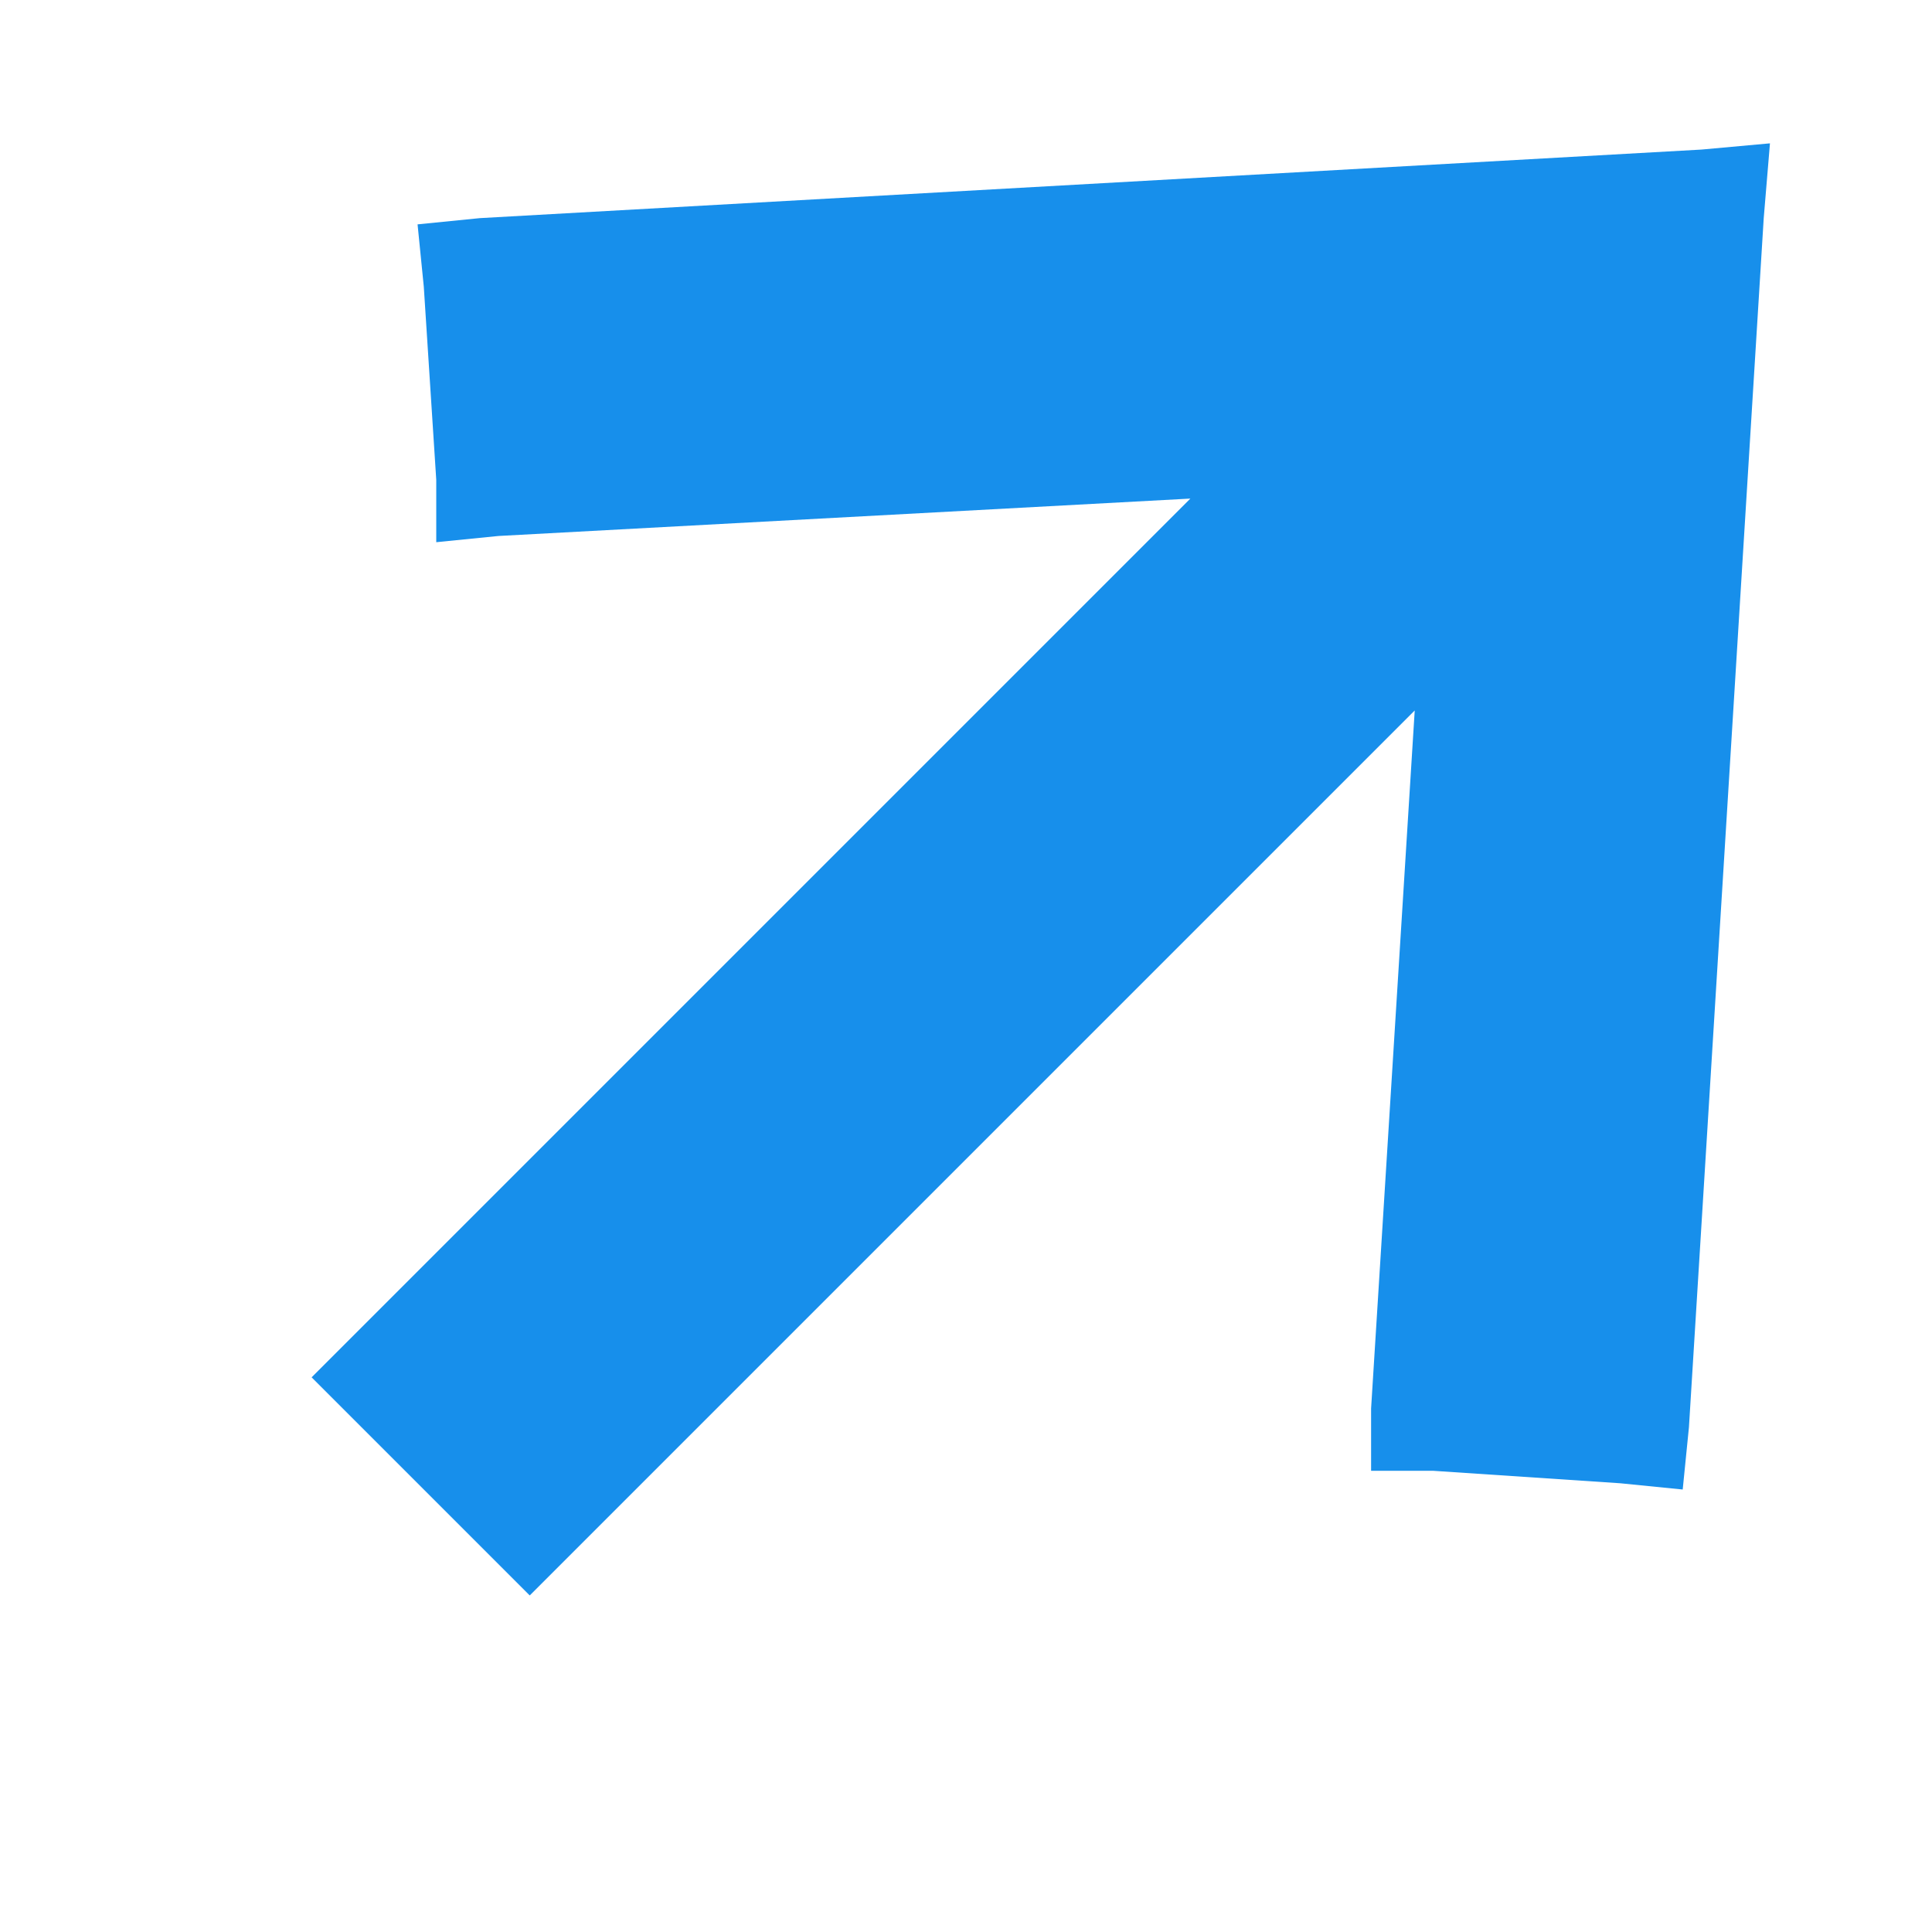
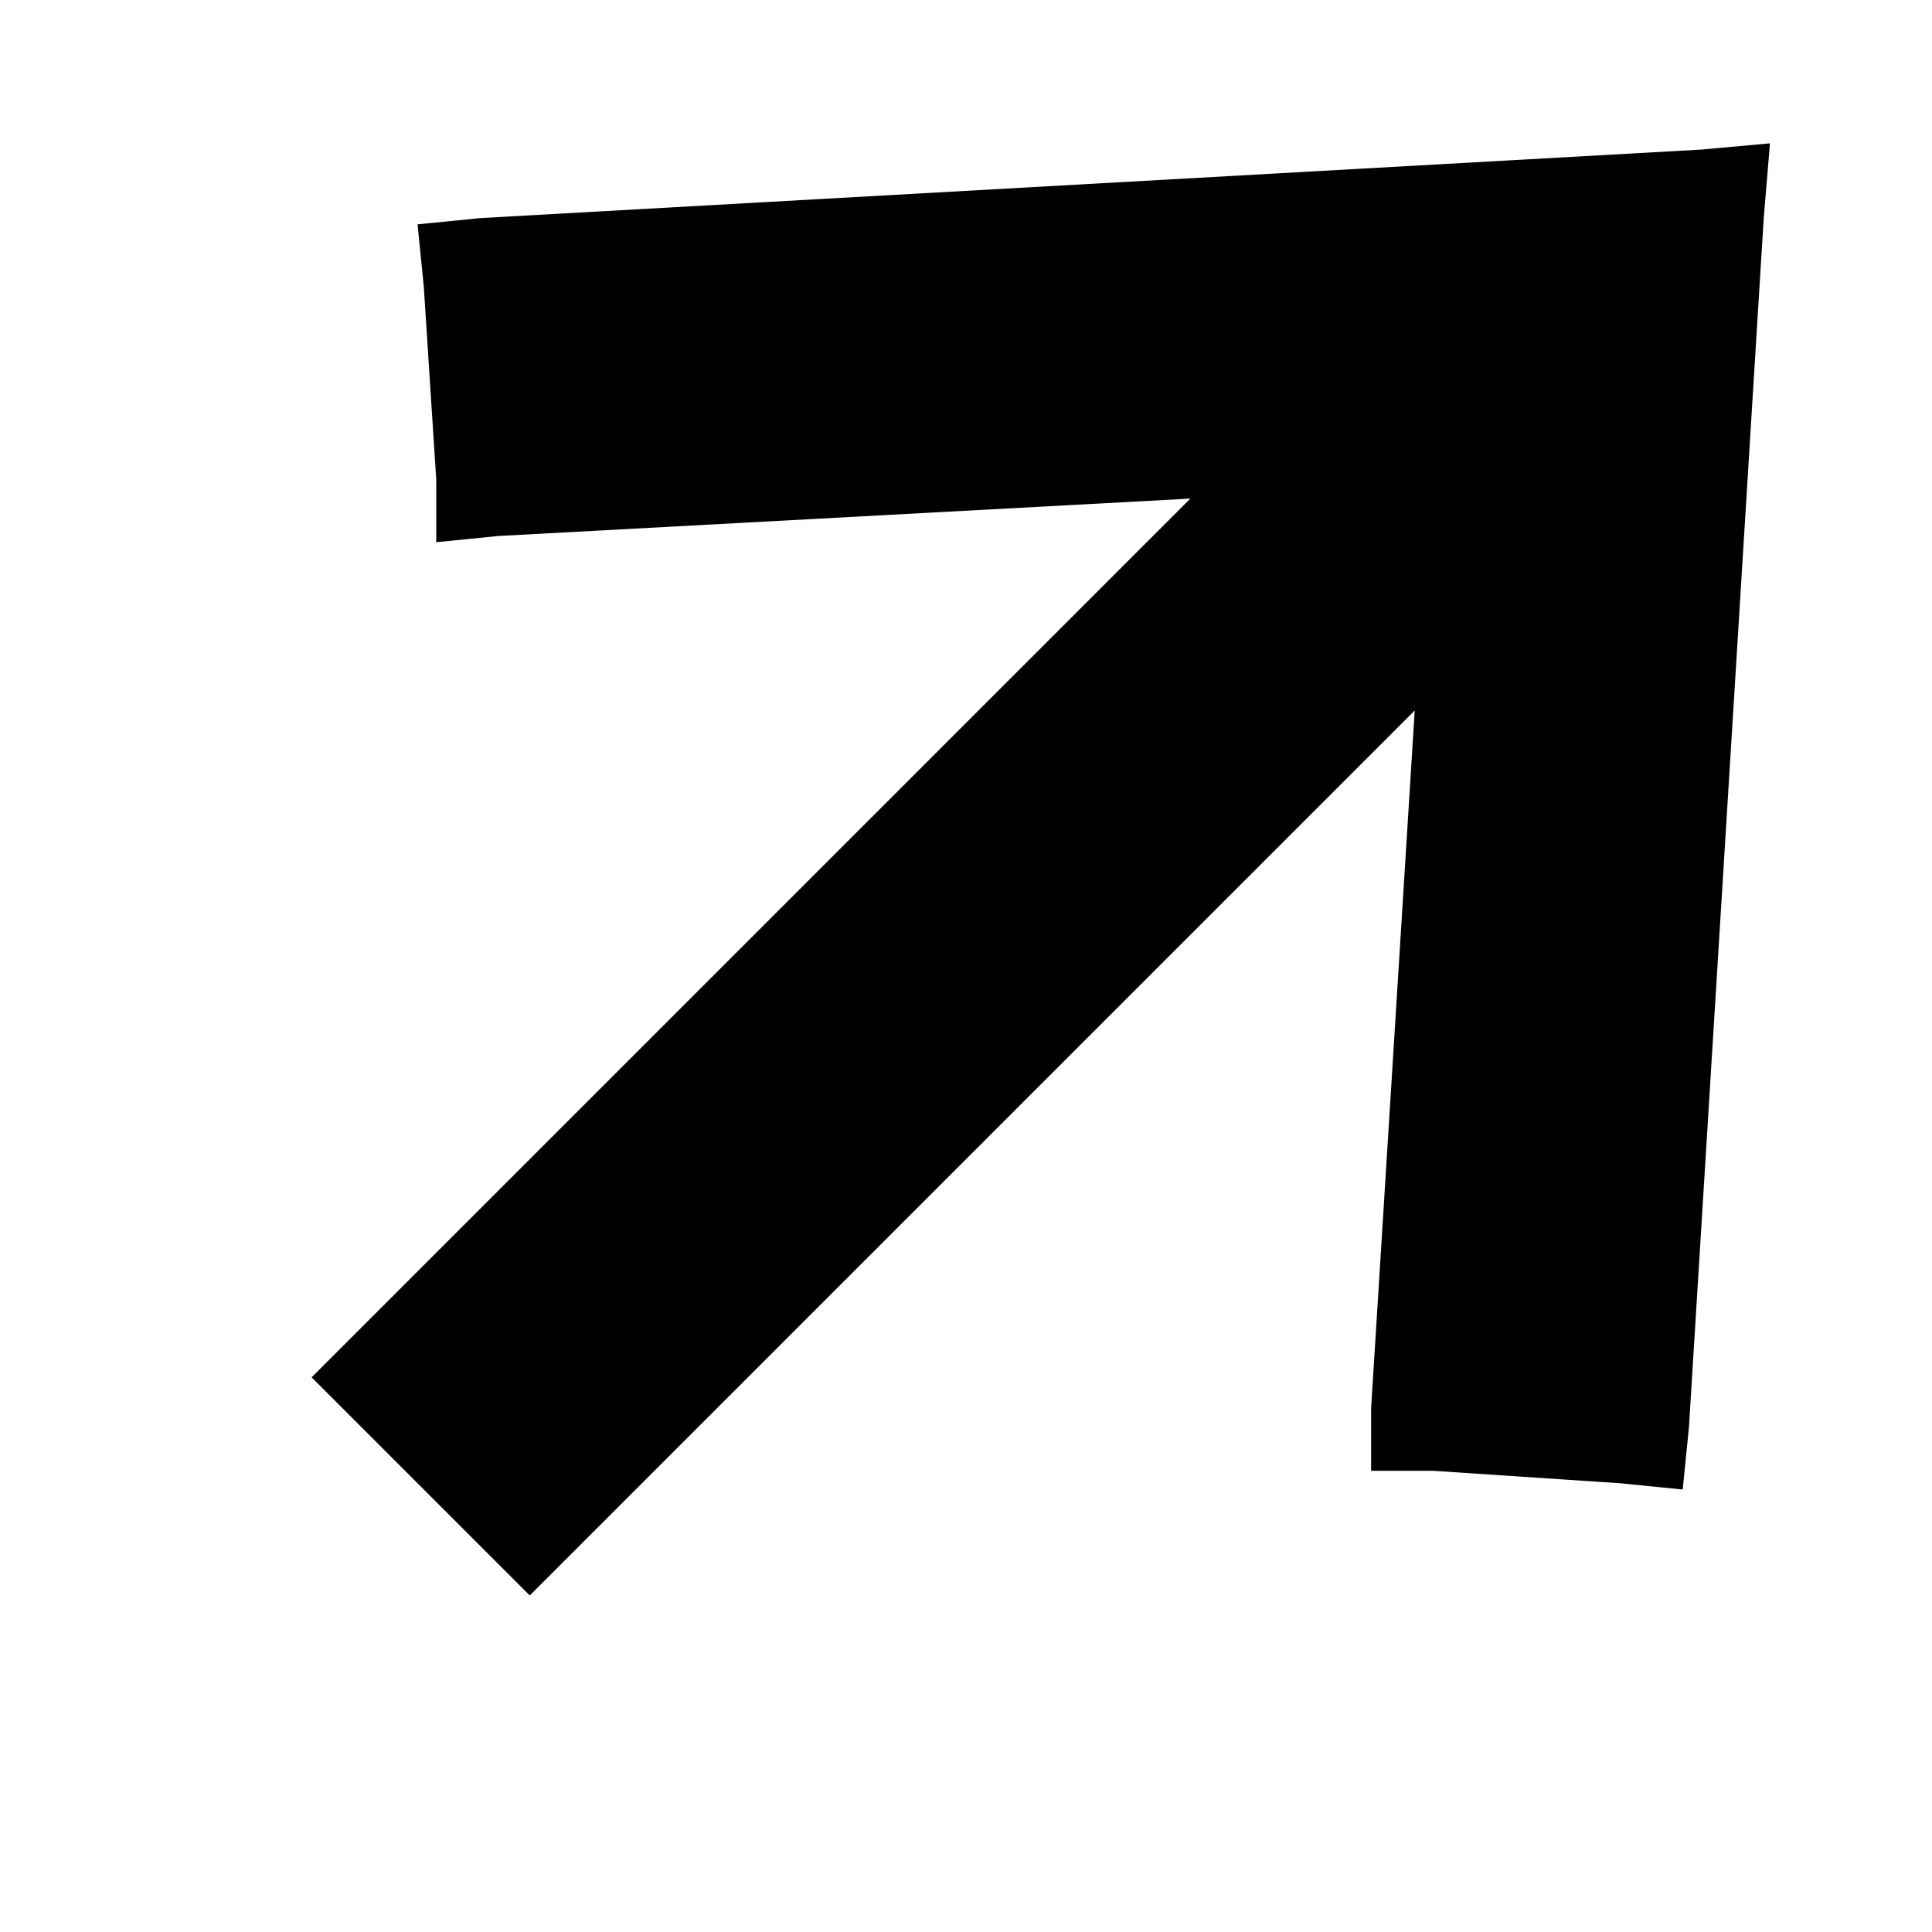
- <svg xmlns="http://www.w3.org/2000/svg" version="1.1" id="Layer_1" x="0px" y="0px" viewBox="0 0 31 31" style="enable-background:new 0 0 31 31;" xml:space="preserve">
-   <style type="text/css">
- 	.st0{fill:#178FEB;}
- </style>
+ <svg xmlns="http://www.w3.org/2000/svg" version="1.1" id="Layer_1" x="0px" y="0px" viewBox="0 0 31 31" xml:space="preserve">
  <g>
    <polygon class="st0" points="27.3,2.4 7.7,3.5 6.7,3.6 6.8,4.6 7,7.7 7,8.7 8,8.6 19.1,8 5,22.1 8.5,25.6 22.7,11.4 22,22.6    22,23.6 23,23.6 26,23.8 27,23.9 27.1,22.9 28.3,3.5 28.4,2.3  " />
  </g>
</svg>
